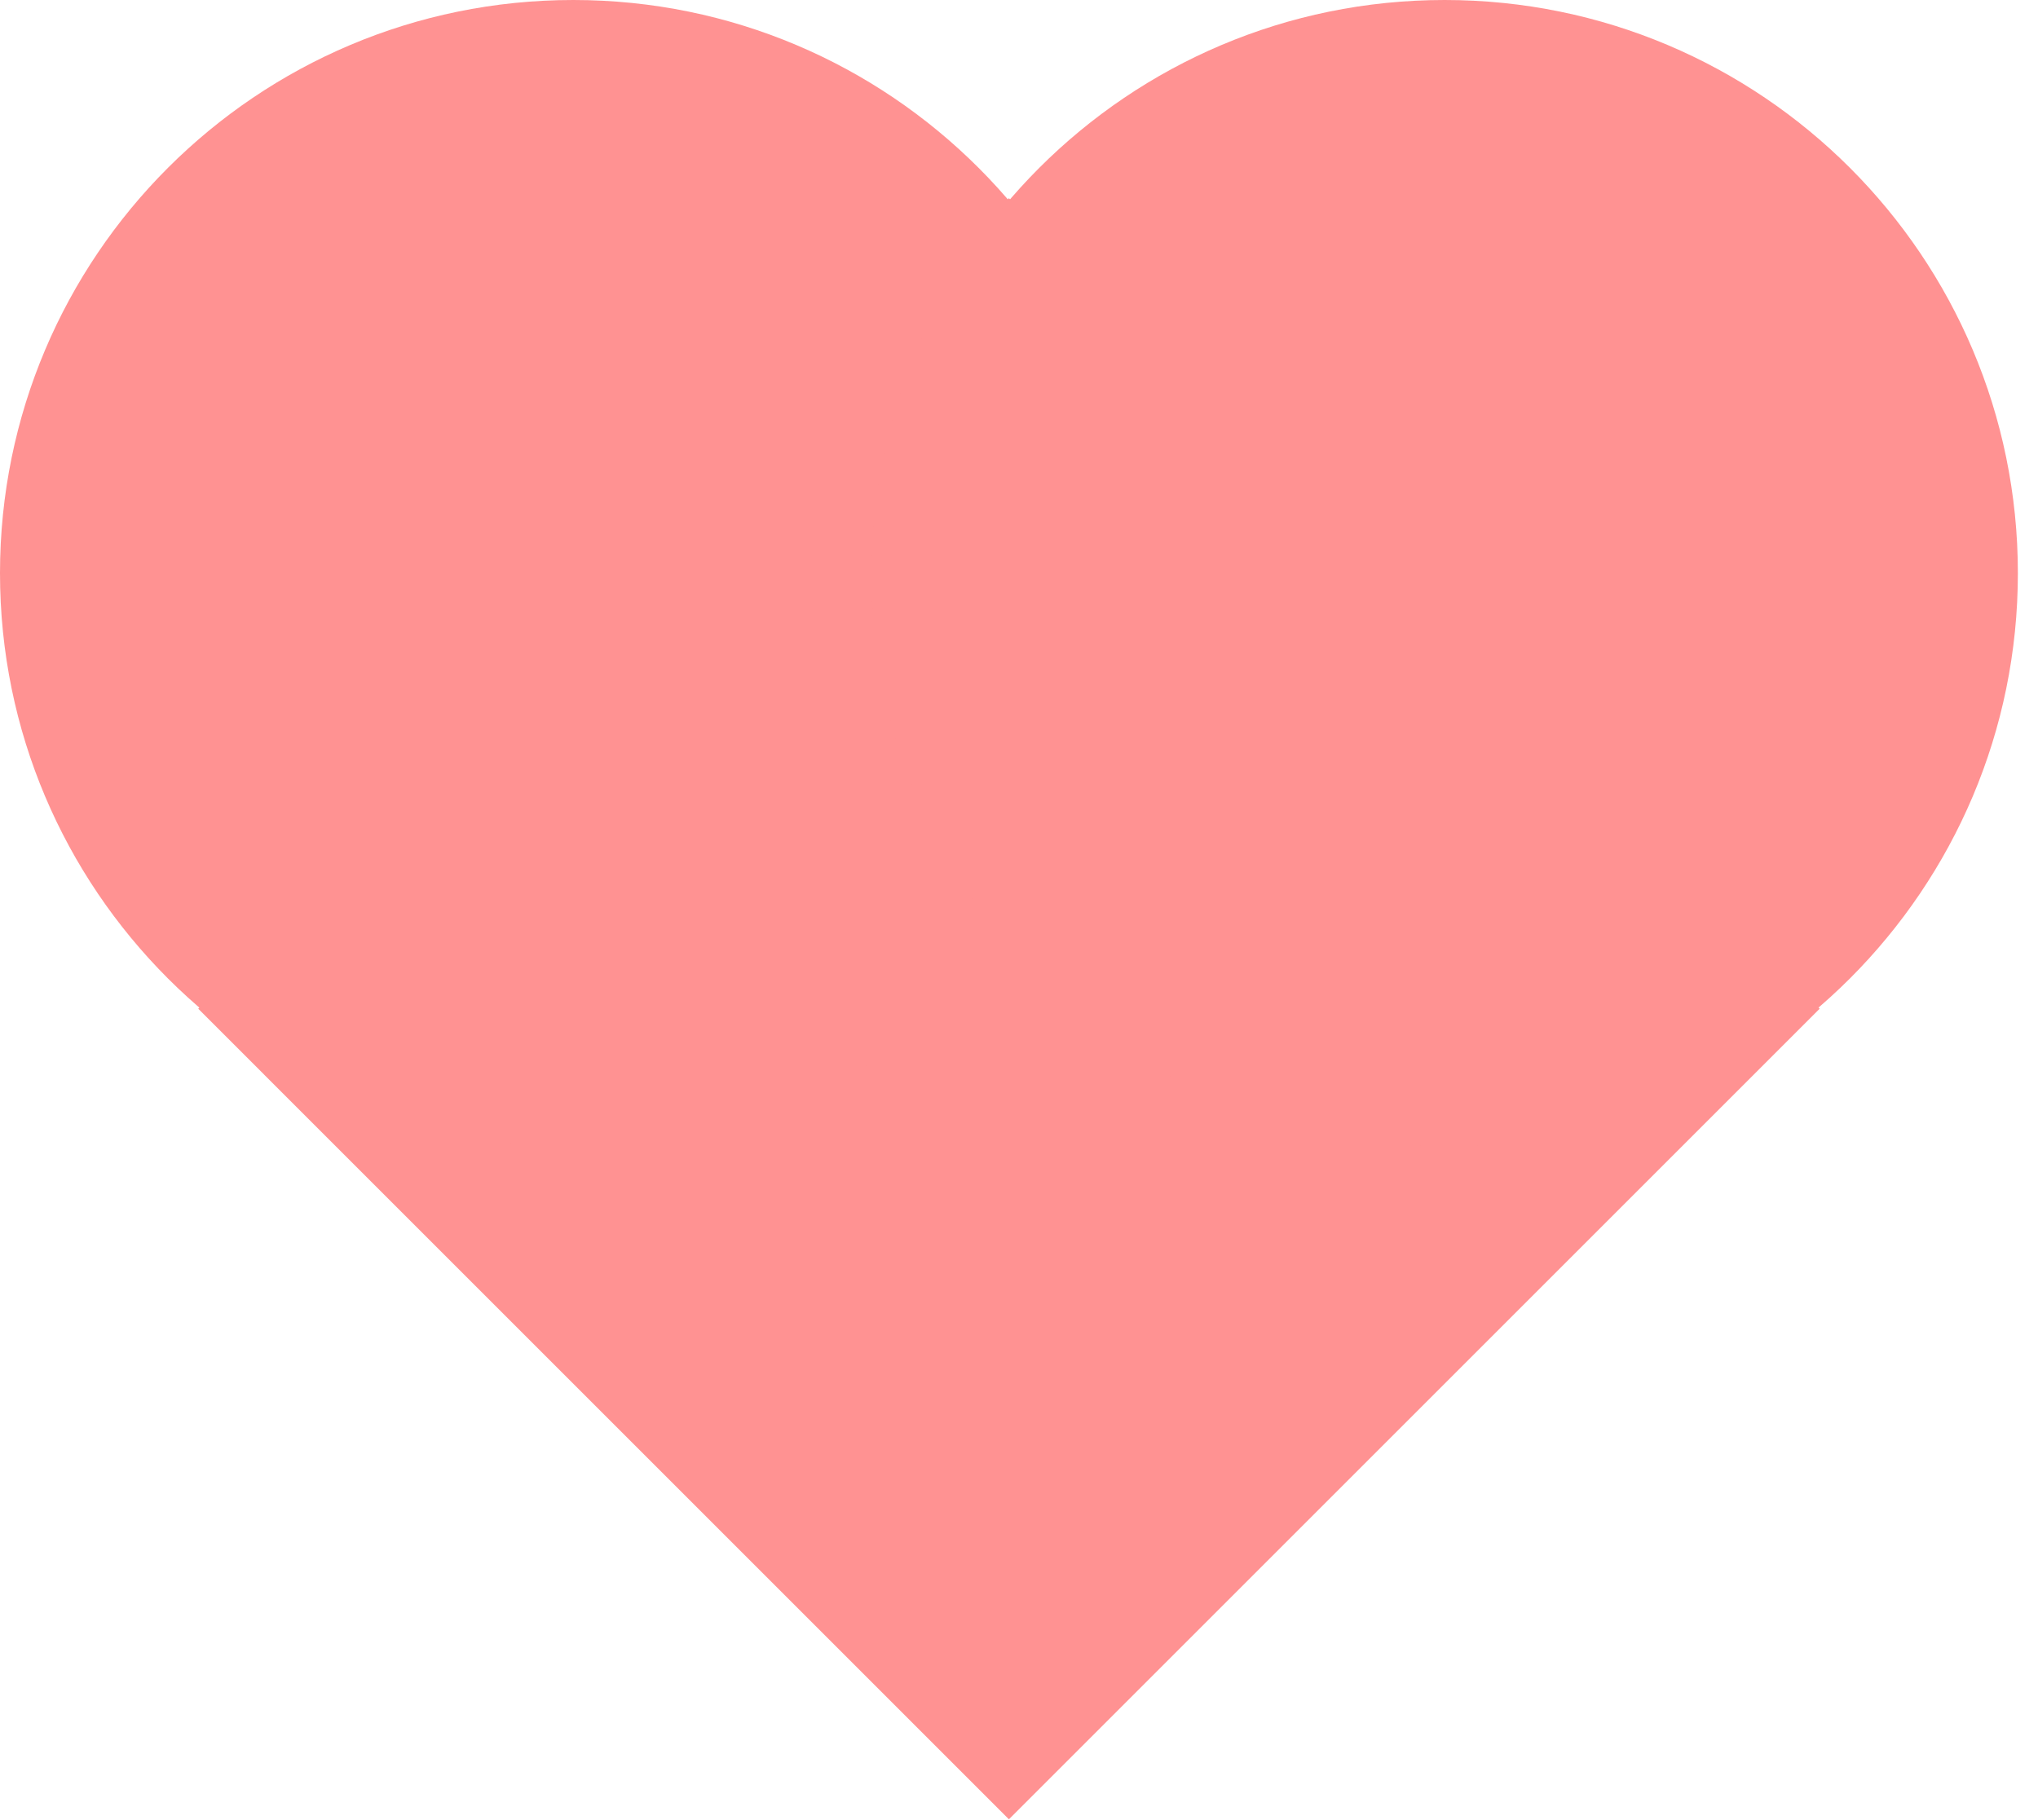
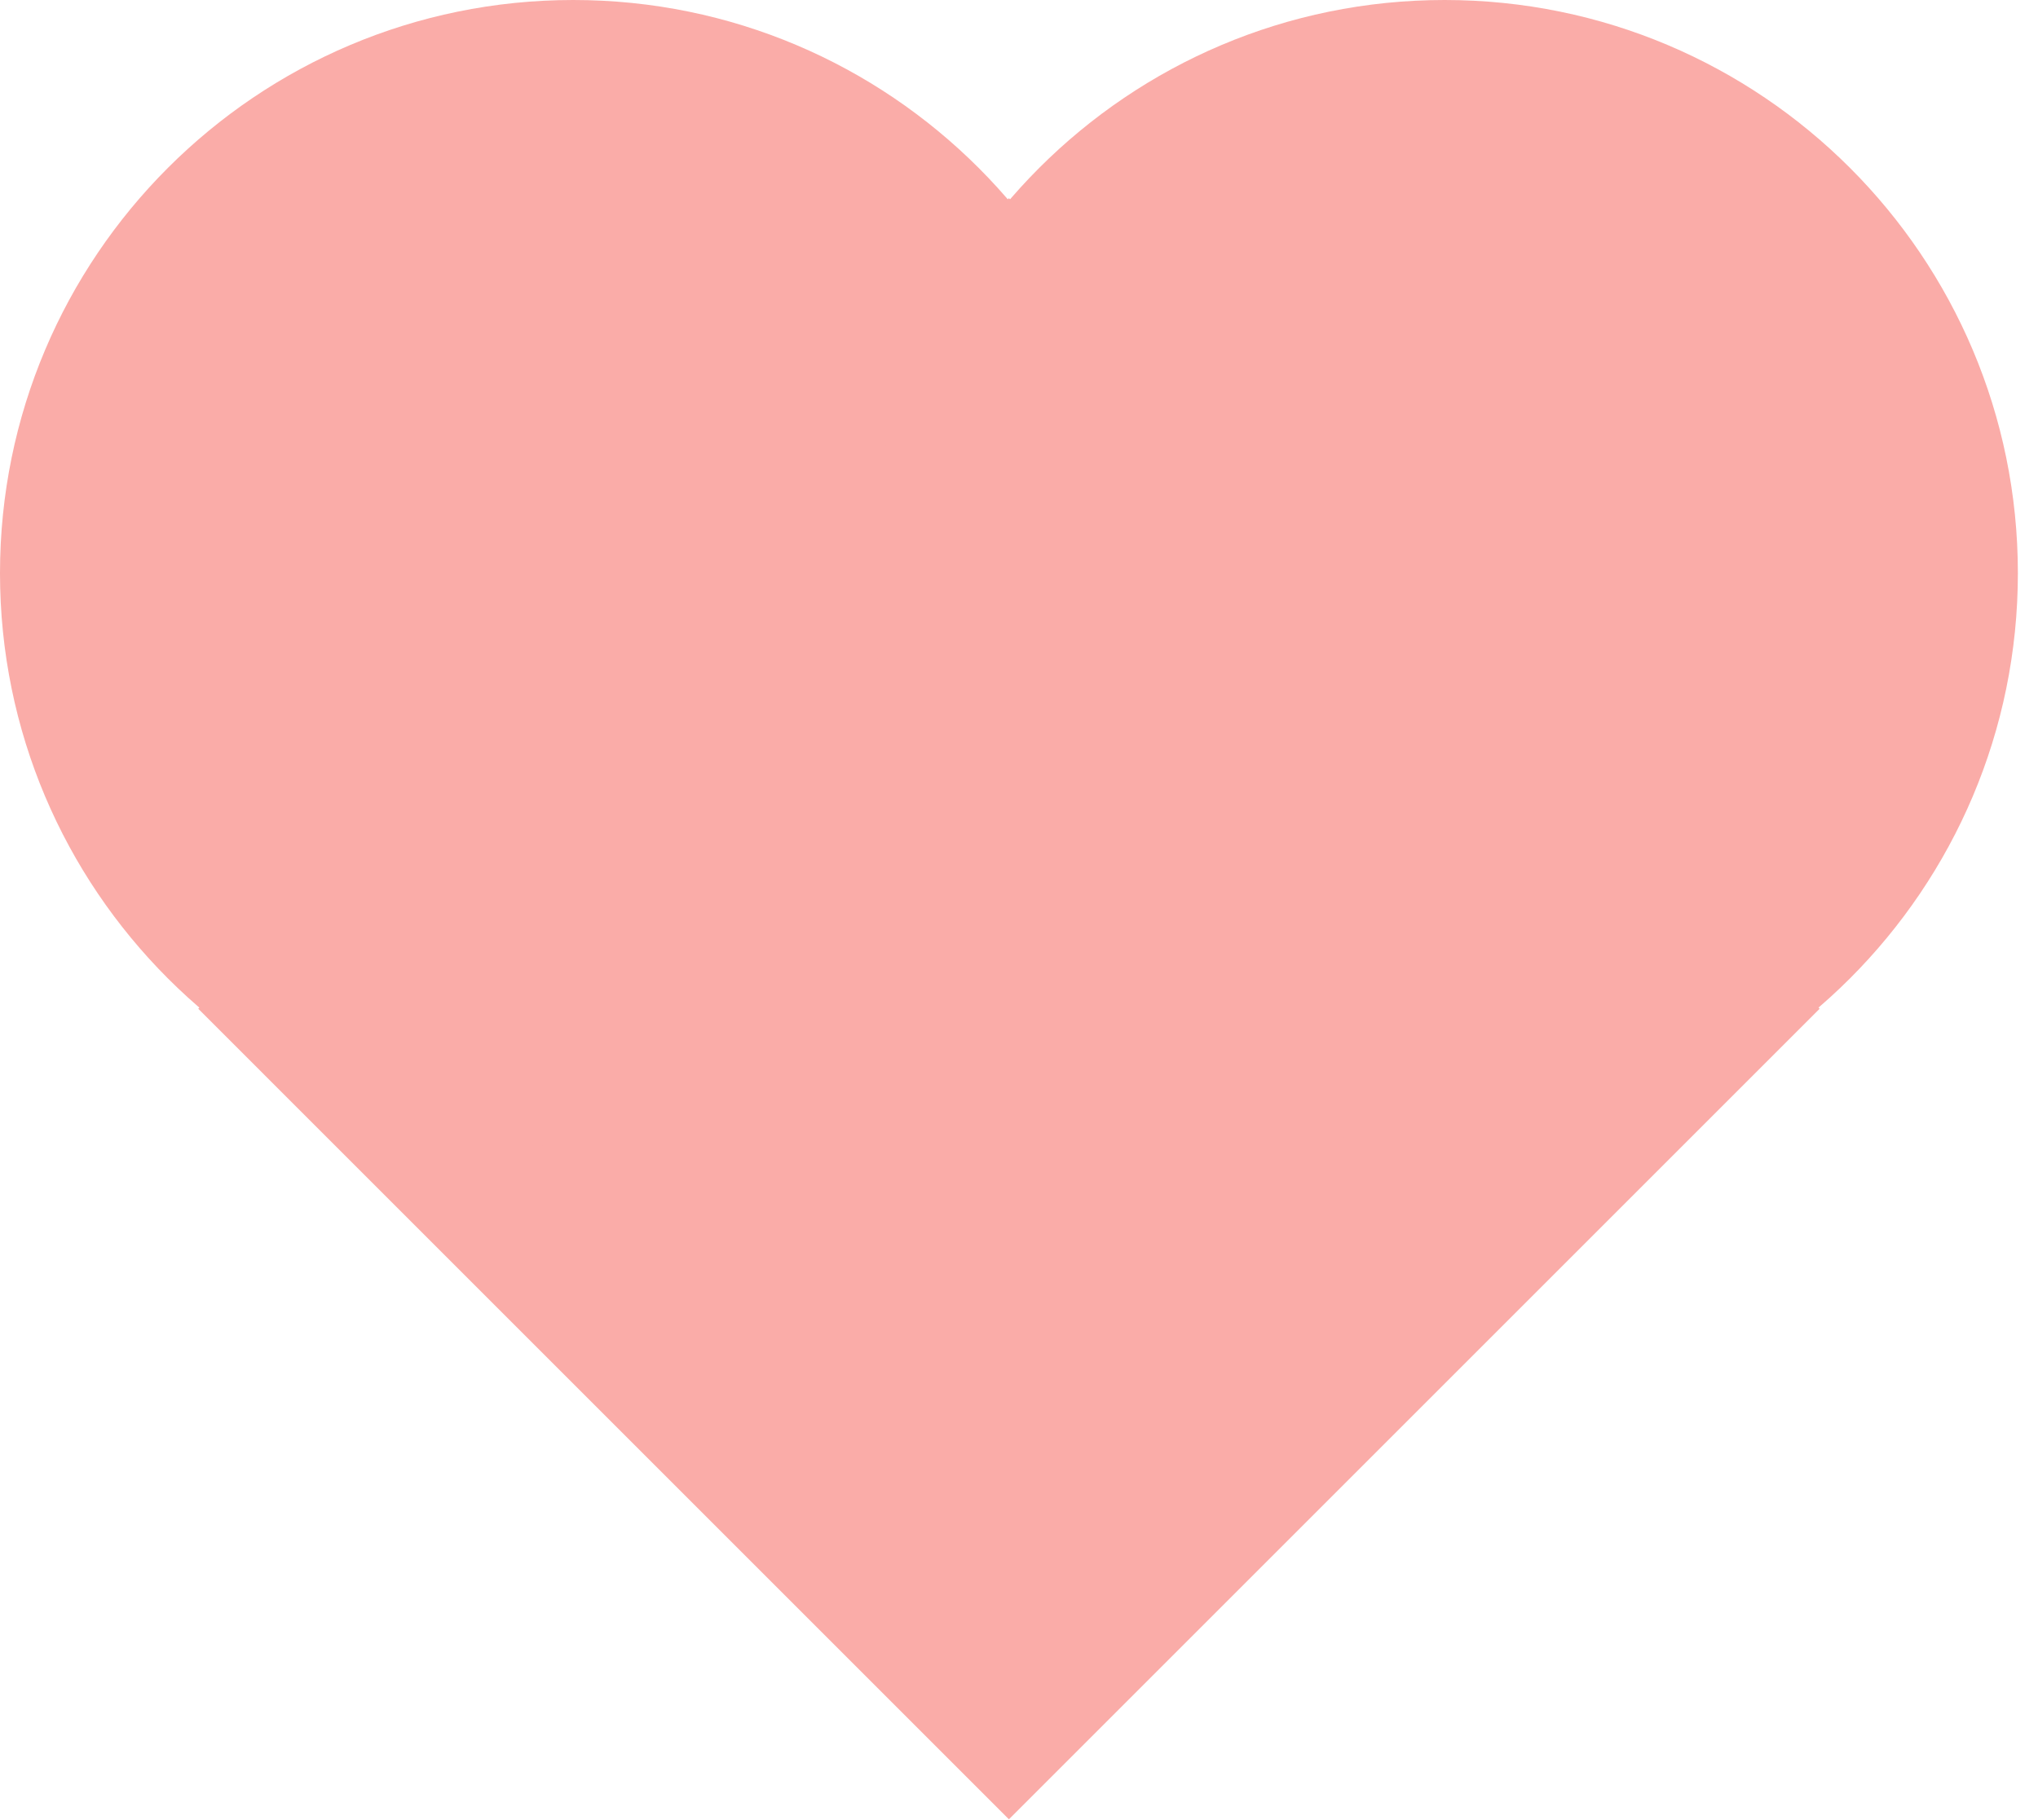
<svg xmlns="http://www.w3.org/2000/svg" width="56" height="50" viewBox="0 0 56 50" fill="none">
-   <path d="M5.447 27.723L27.723 5.447L50 27.723L27.723 50L5.447 27.723Z" fill="#FF9292" />
-   <path d="M31.504 15.752C31.504 24.451 24.451 31.504 15.752 31.504C7.052 31.504 0 24.451 0 15.752C0 7.052 7.052 0 15.752 0C24.451 0 31.504 7.052 31.504 15.752Z" fill="#FF9292" />
-   <path d="M55.447 15.752C55.447 24.451 48.394 31.504 39.695 31.504C30.995 31.504 23.943 24.451 23.943 15.752C23.943 7.052 30.995 0 39.695 0C48.394 0 55.447 7.052 55.447 15.752Z" fill="#FF9292" />
+   <path d="M5.447 27.723L27.723 5.447L50 27.723L27.723 50L5.447 27.723Z" fill="rgb(250, 172, 168)" />
+   <path d="M31.504 15.752C31.504 24.451 24.451 31.504 15.752 31.504C7.052 31.504 0 24.451 0 15.752C0 7.052 7.052 0 15.752 0C24.451 0 31.504 7.052 31.504 15.752Z" fill="rgb(250, 172, 168)" />
+   <path d="M55.447 15.752C55.447 24.451 48.394 31.504 39.695 31.504C30.995 31.504 23.943 24.451 23.943 15.752C23.943 7.052 30.995 0 39.695 0C48.394 0 55.447 7.052 55.447 15.752Z" fill="rgb(250, 172, 168)" />
</svg>
